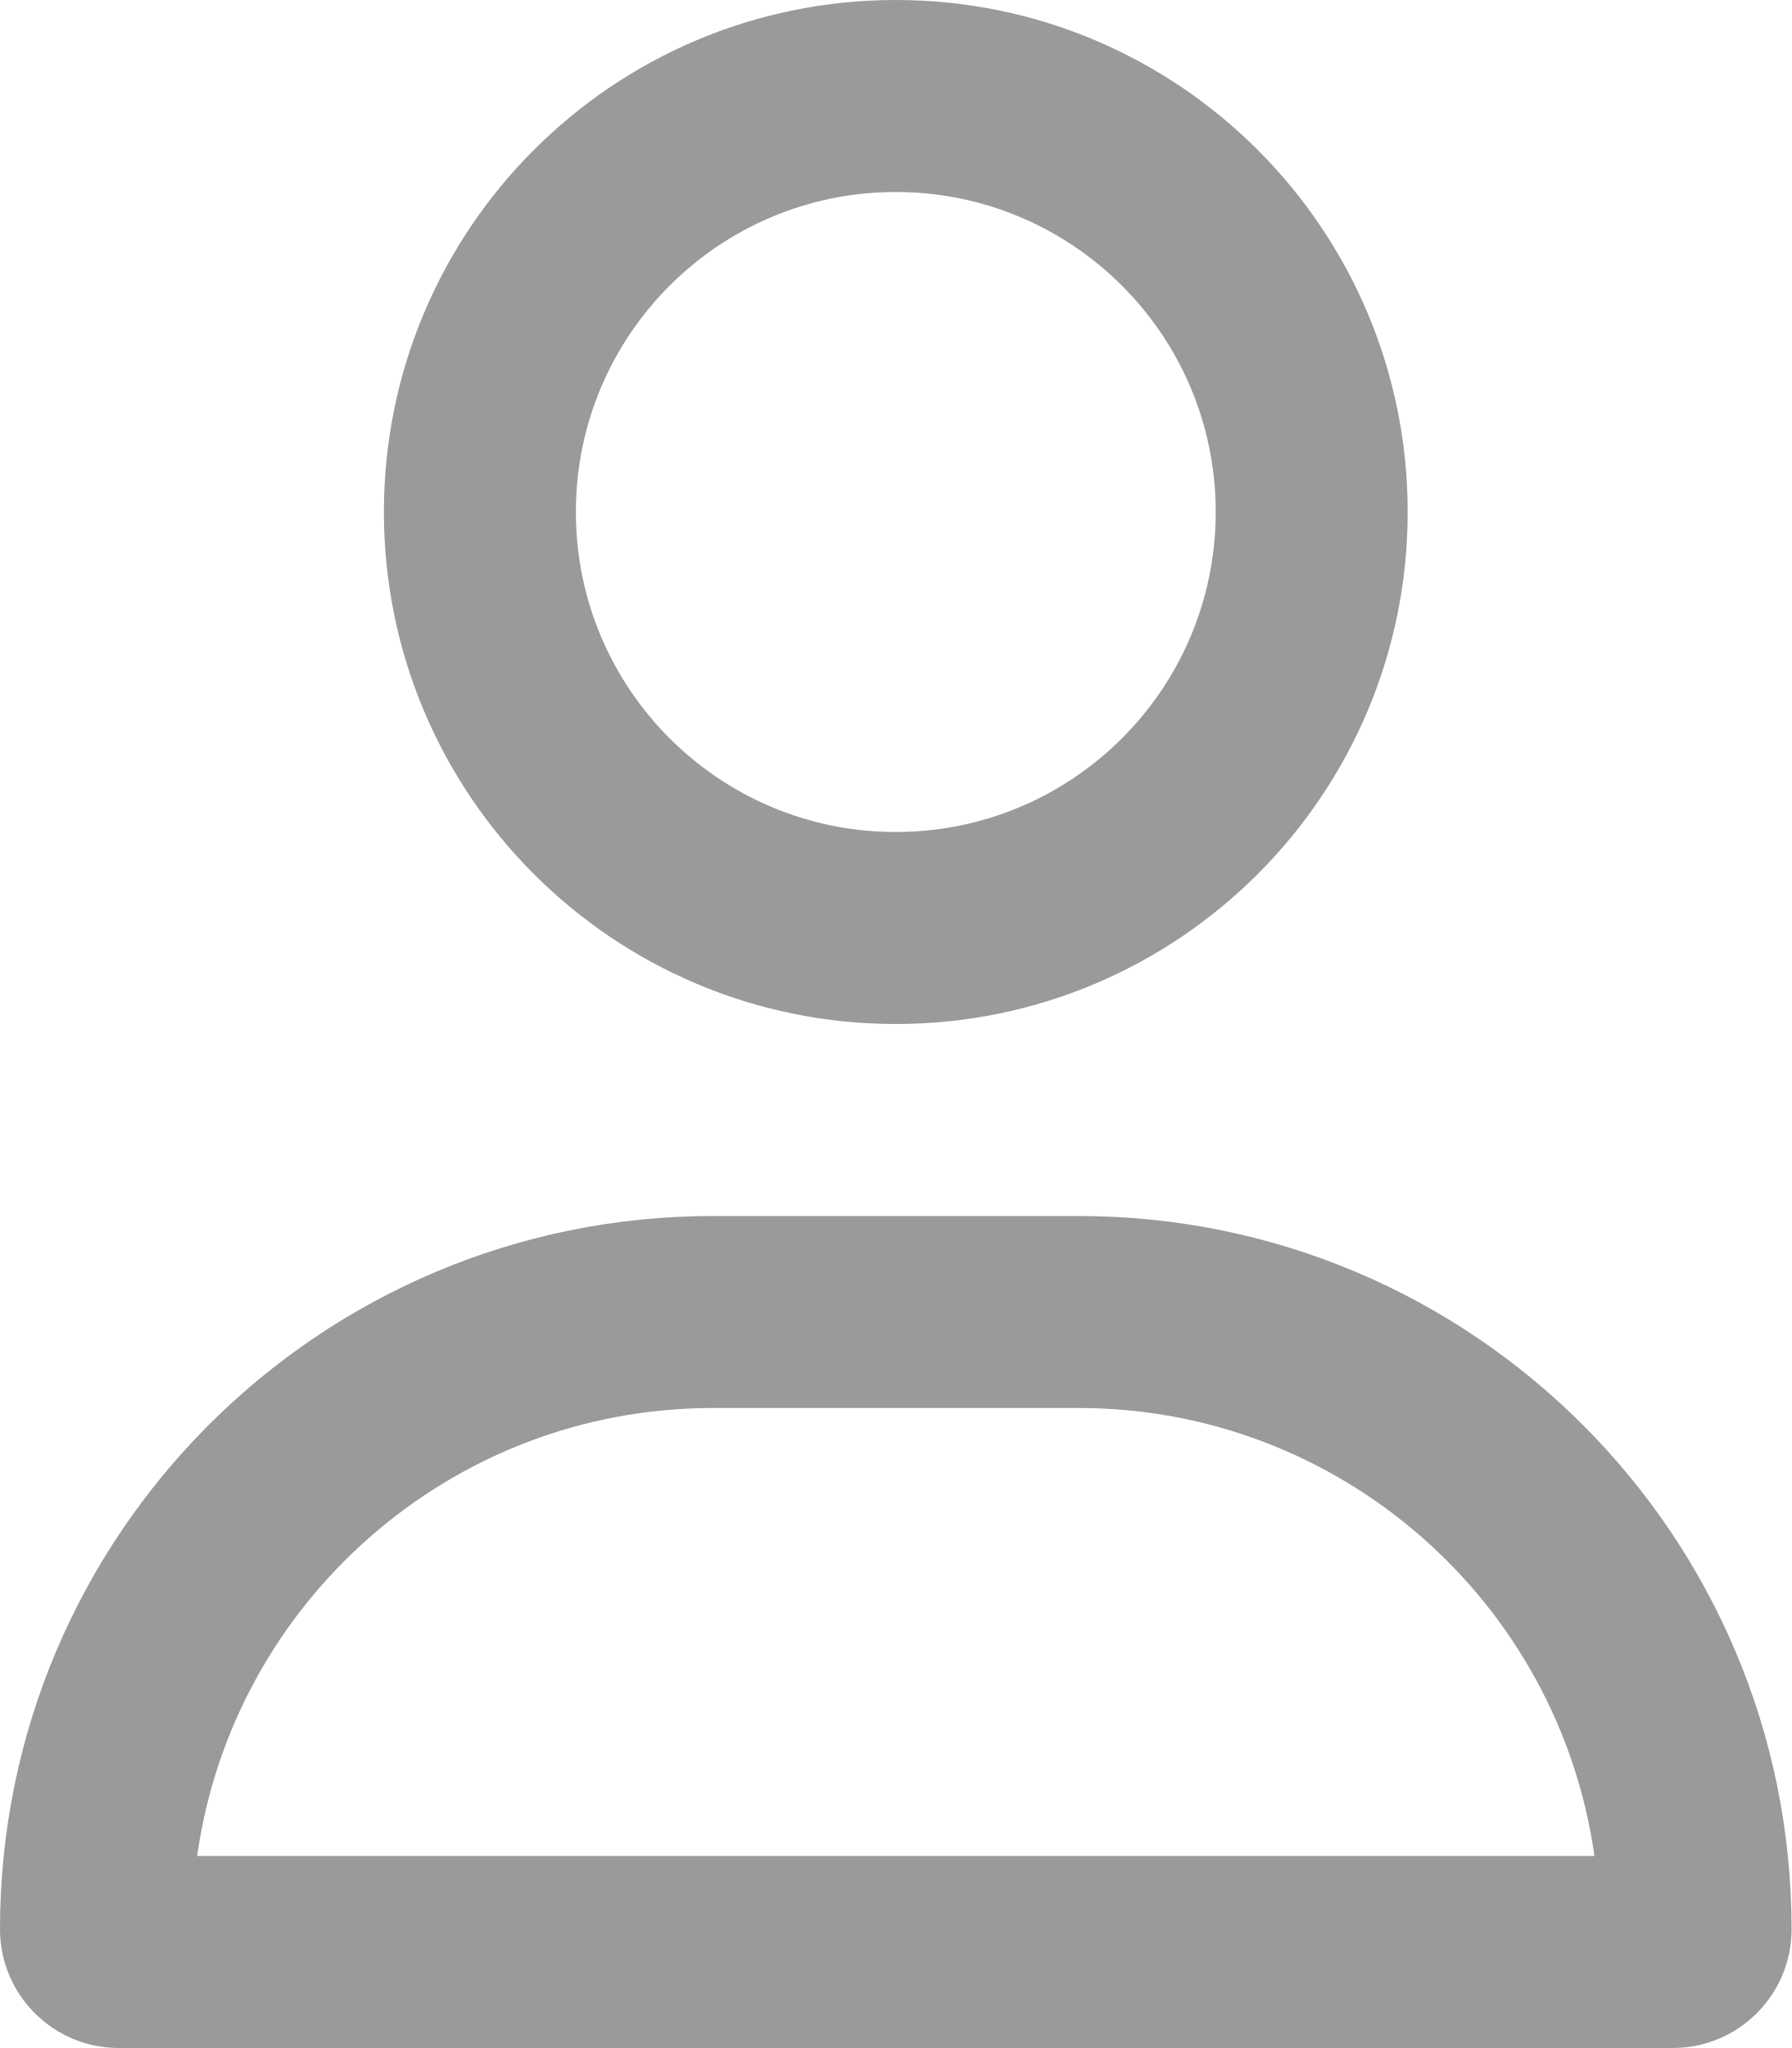
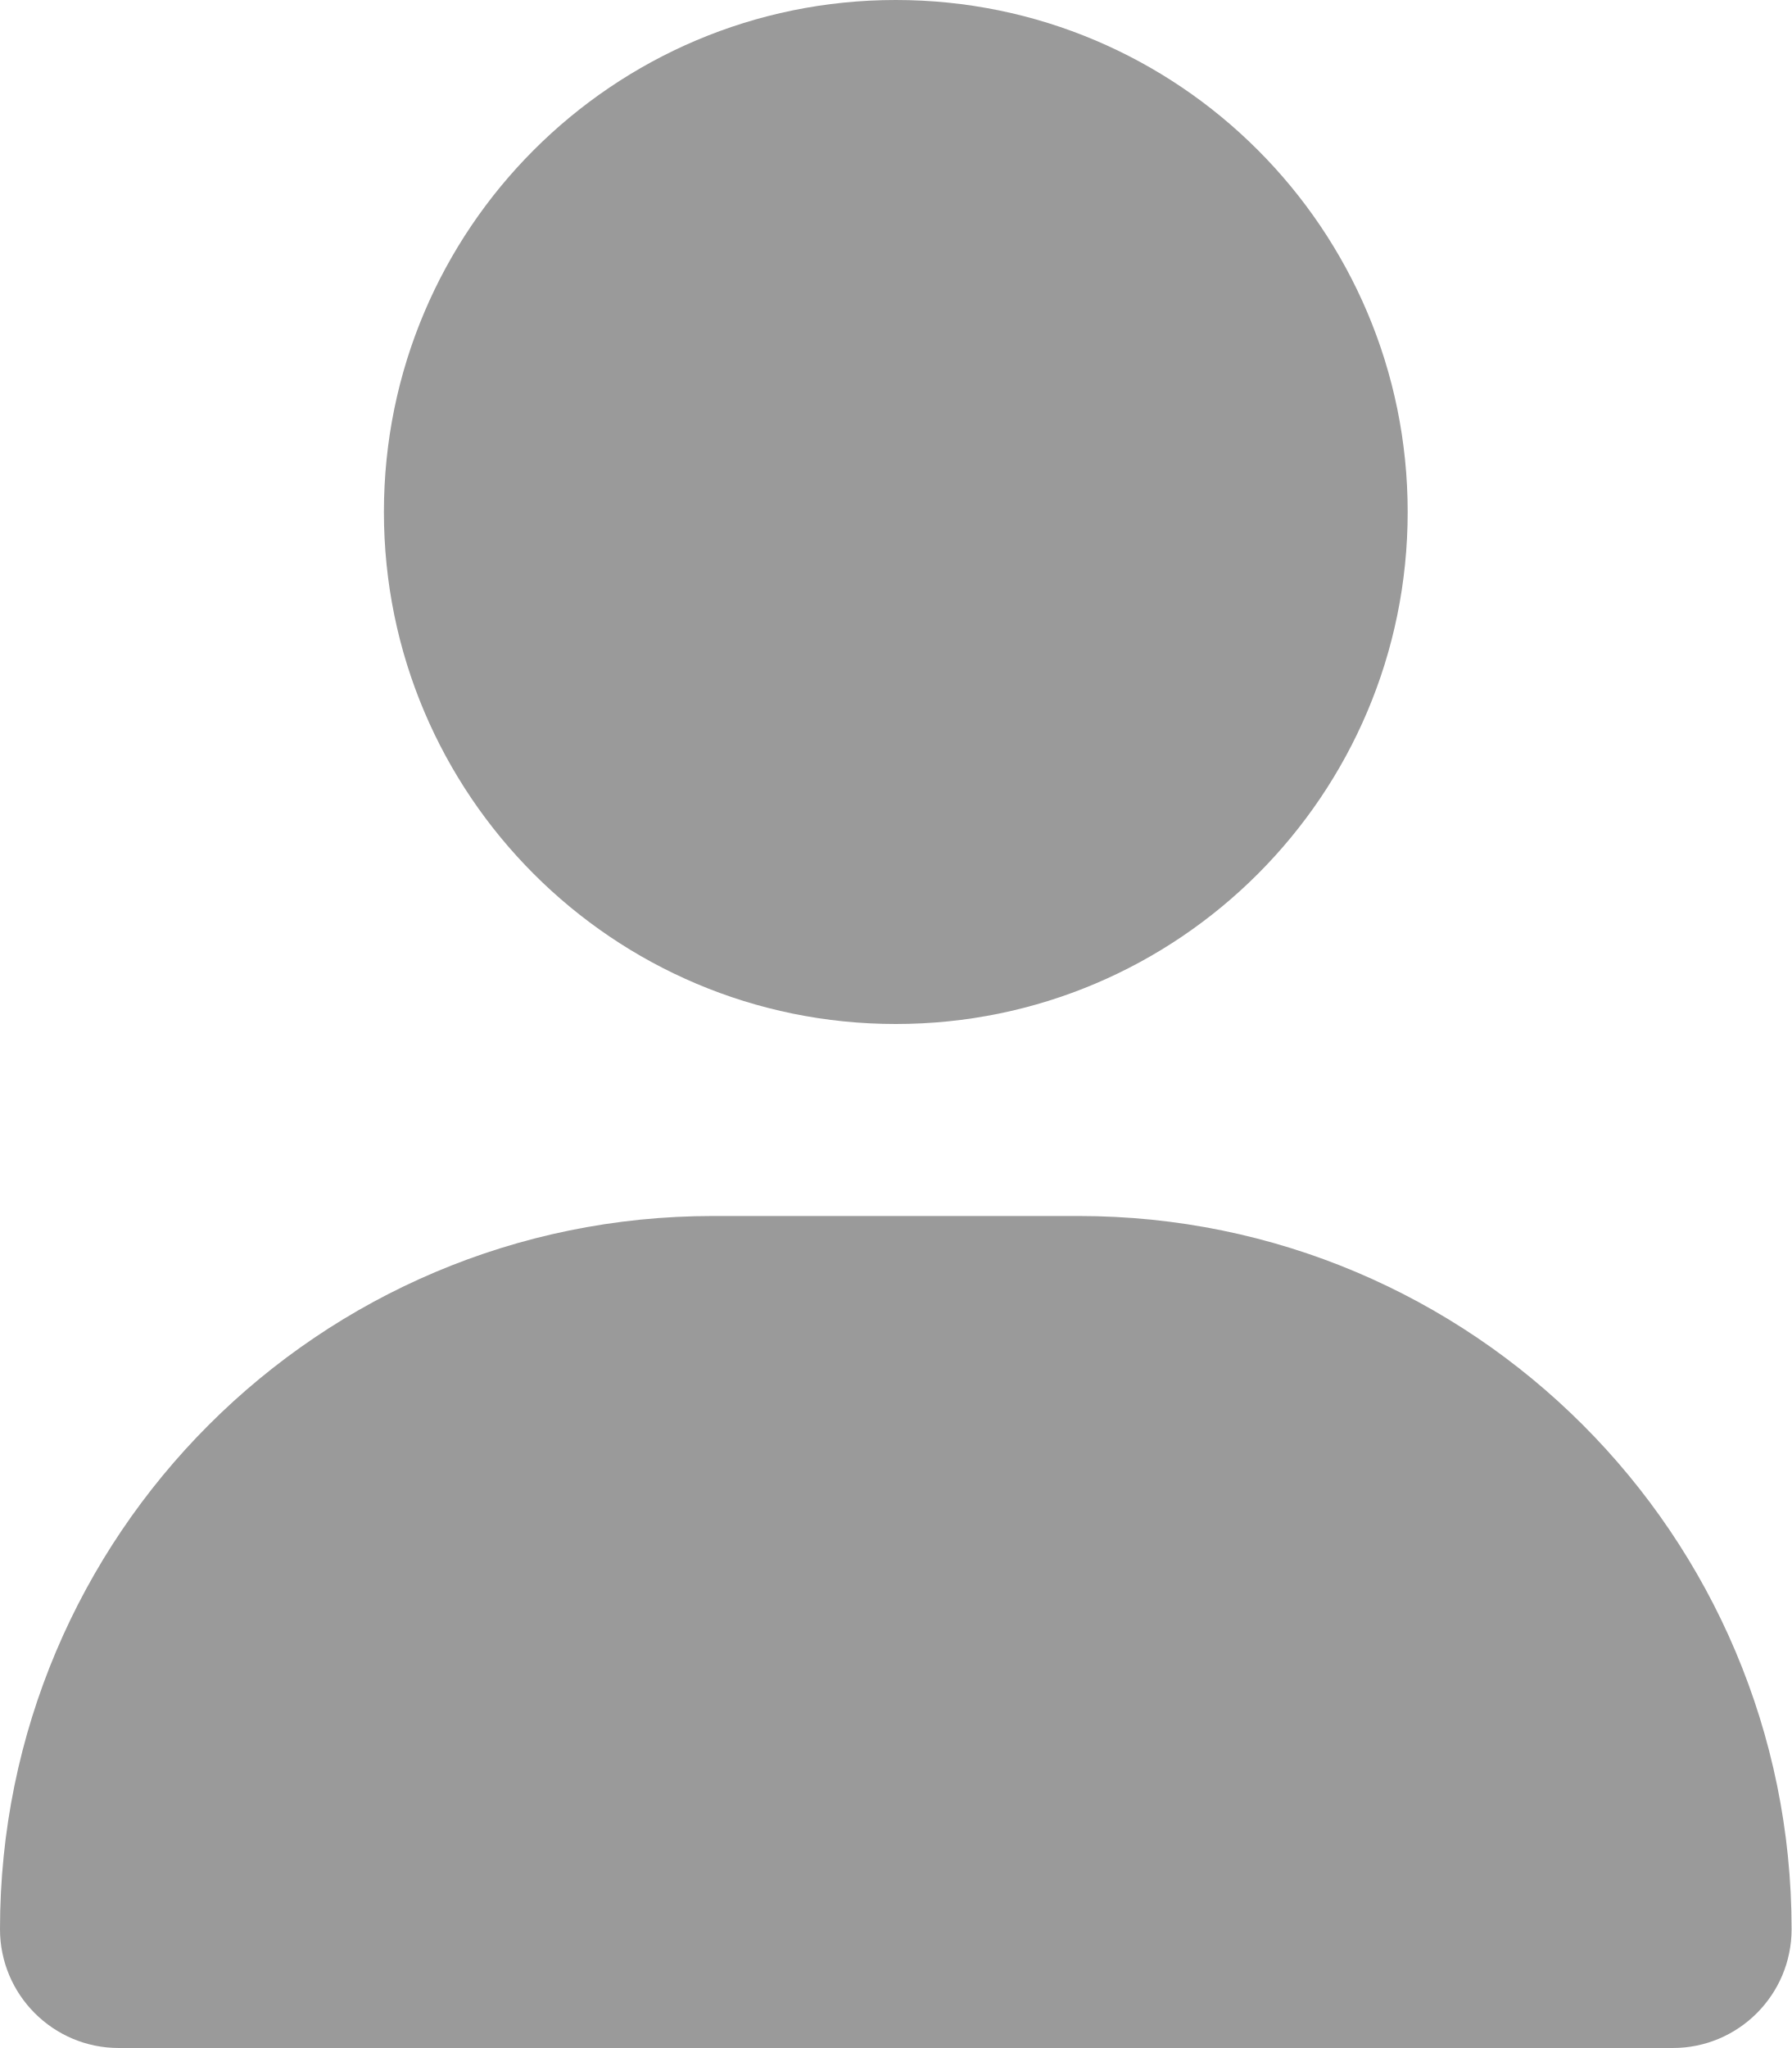
<svg xmlns="http://www.w3.org/2000/svg" height="1em" viewBox="0 0 448 512">
  <style>svg{fill:#9a9a9a}</style>
-   <path d="M304 128a80 80 0 1 0 -160 0 80 80 0 1 0 160 0zM96 128a128 128 0 1 1 256 0A128 128 0 1 1 96 128zM49.3 464H398.7c-8.9-63.3-63.3-112-129-112H178.3c-65.7 0-120.1 48.7-129 112zM0 482.3C0 383.8 79.8 304 178.3 304h91.4C368.2 304 448 383.8 448 482.3c0 16.4-13.3 29.7-29.7 29.7H29.7C13.3 512 0 498.7 0 482.3z" />
+   <path d="M224 256A128 128 0 1 0 224 0a128 128 0 1 0 0 256zm-45.7 48C79.8 304 0 383.8 0 482.3C0 498.7 13.3 512 29.7 512H418.3c16.4 0 29.7-13.3 29.7-29.7C448 383.8 368.2 304 269.7 304H178.3z" />
</svg>
